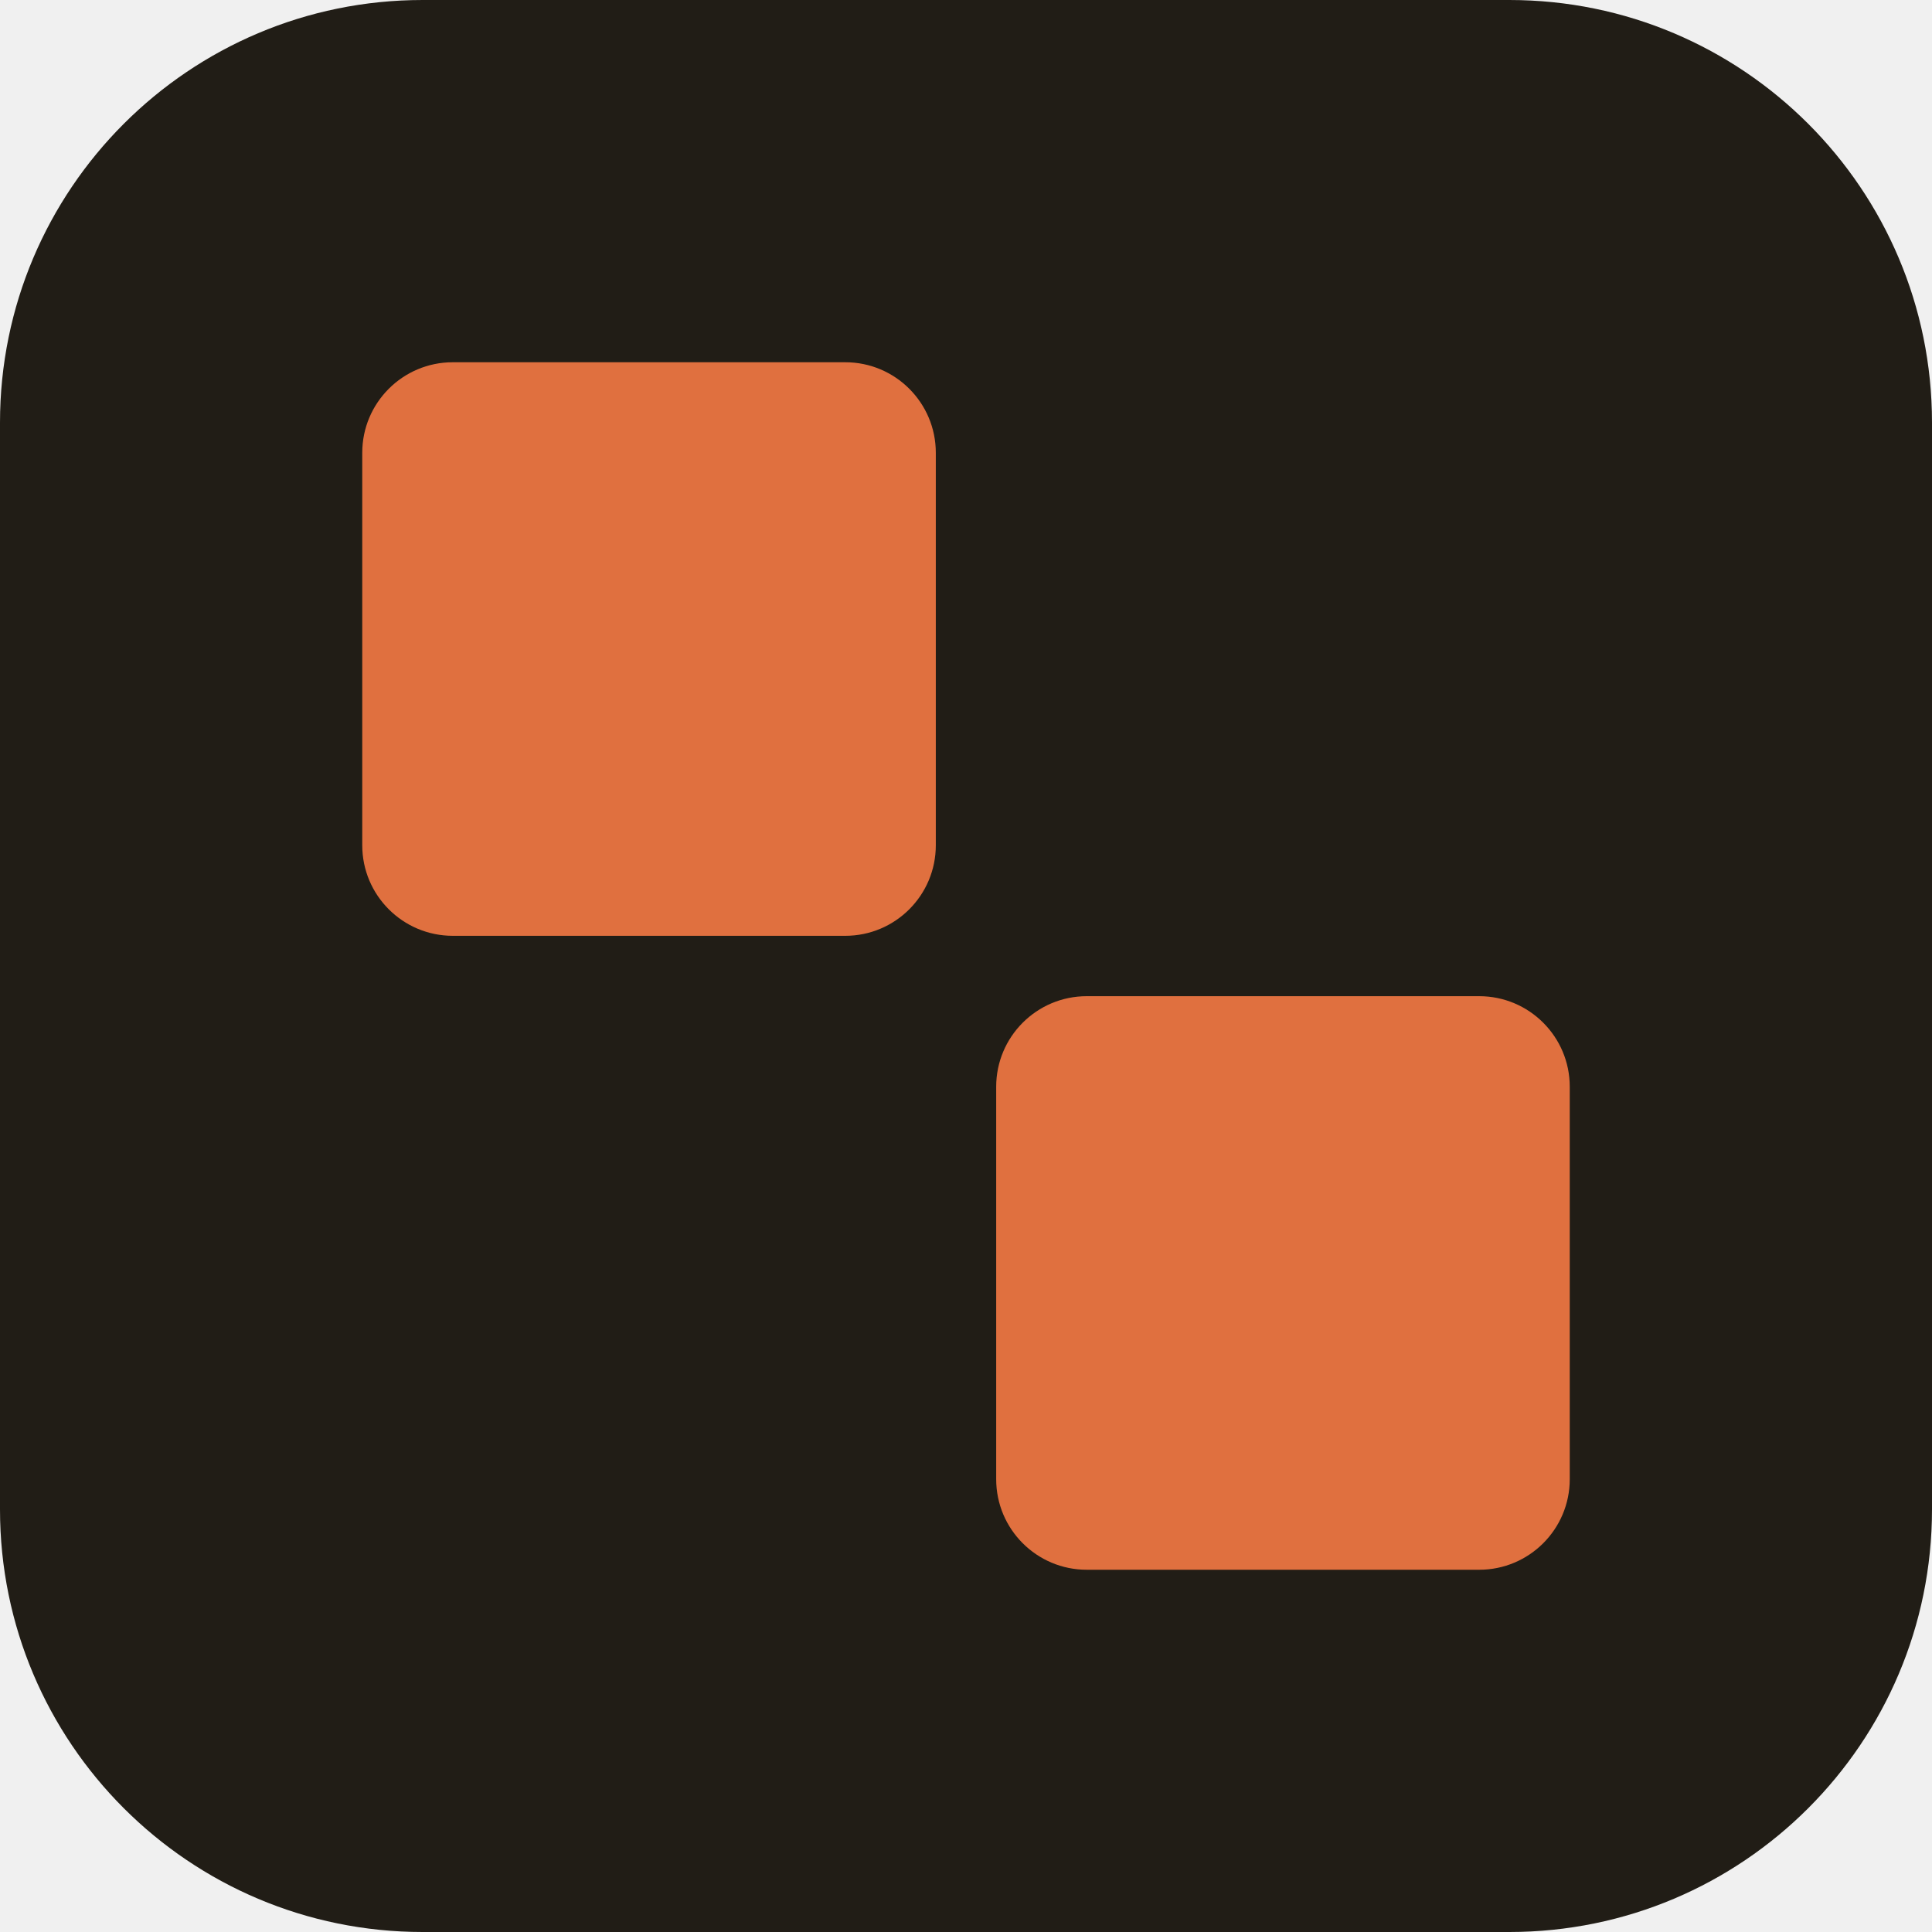
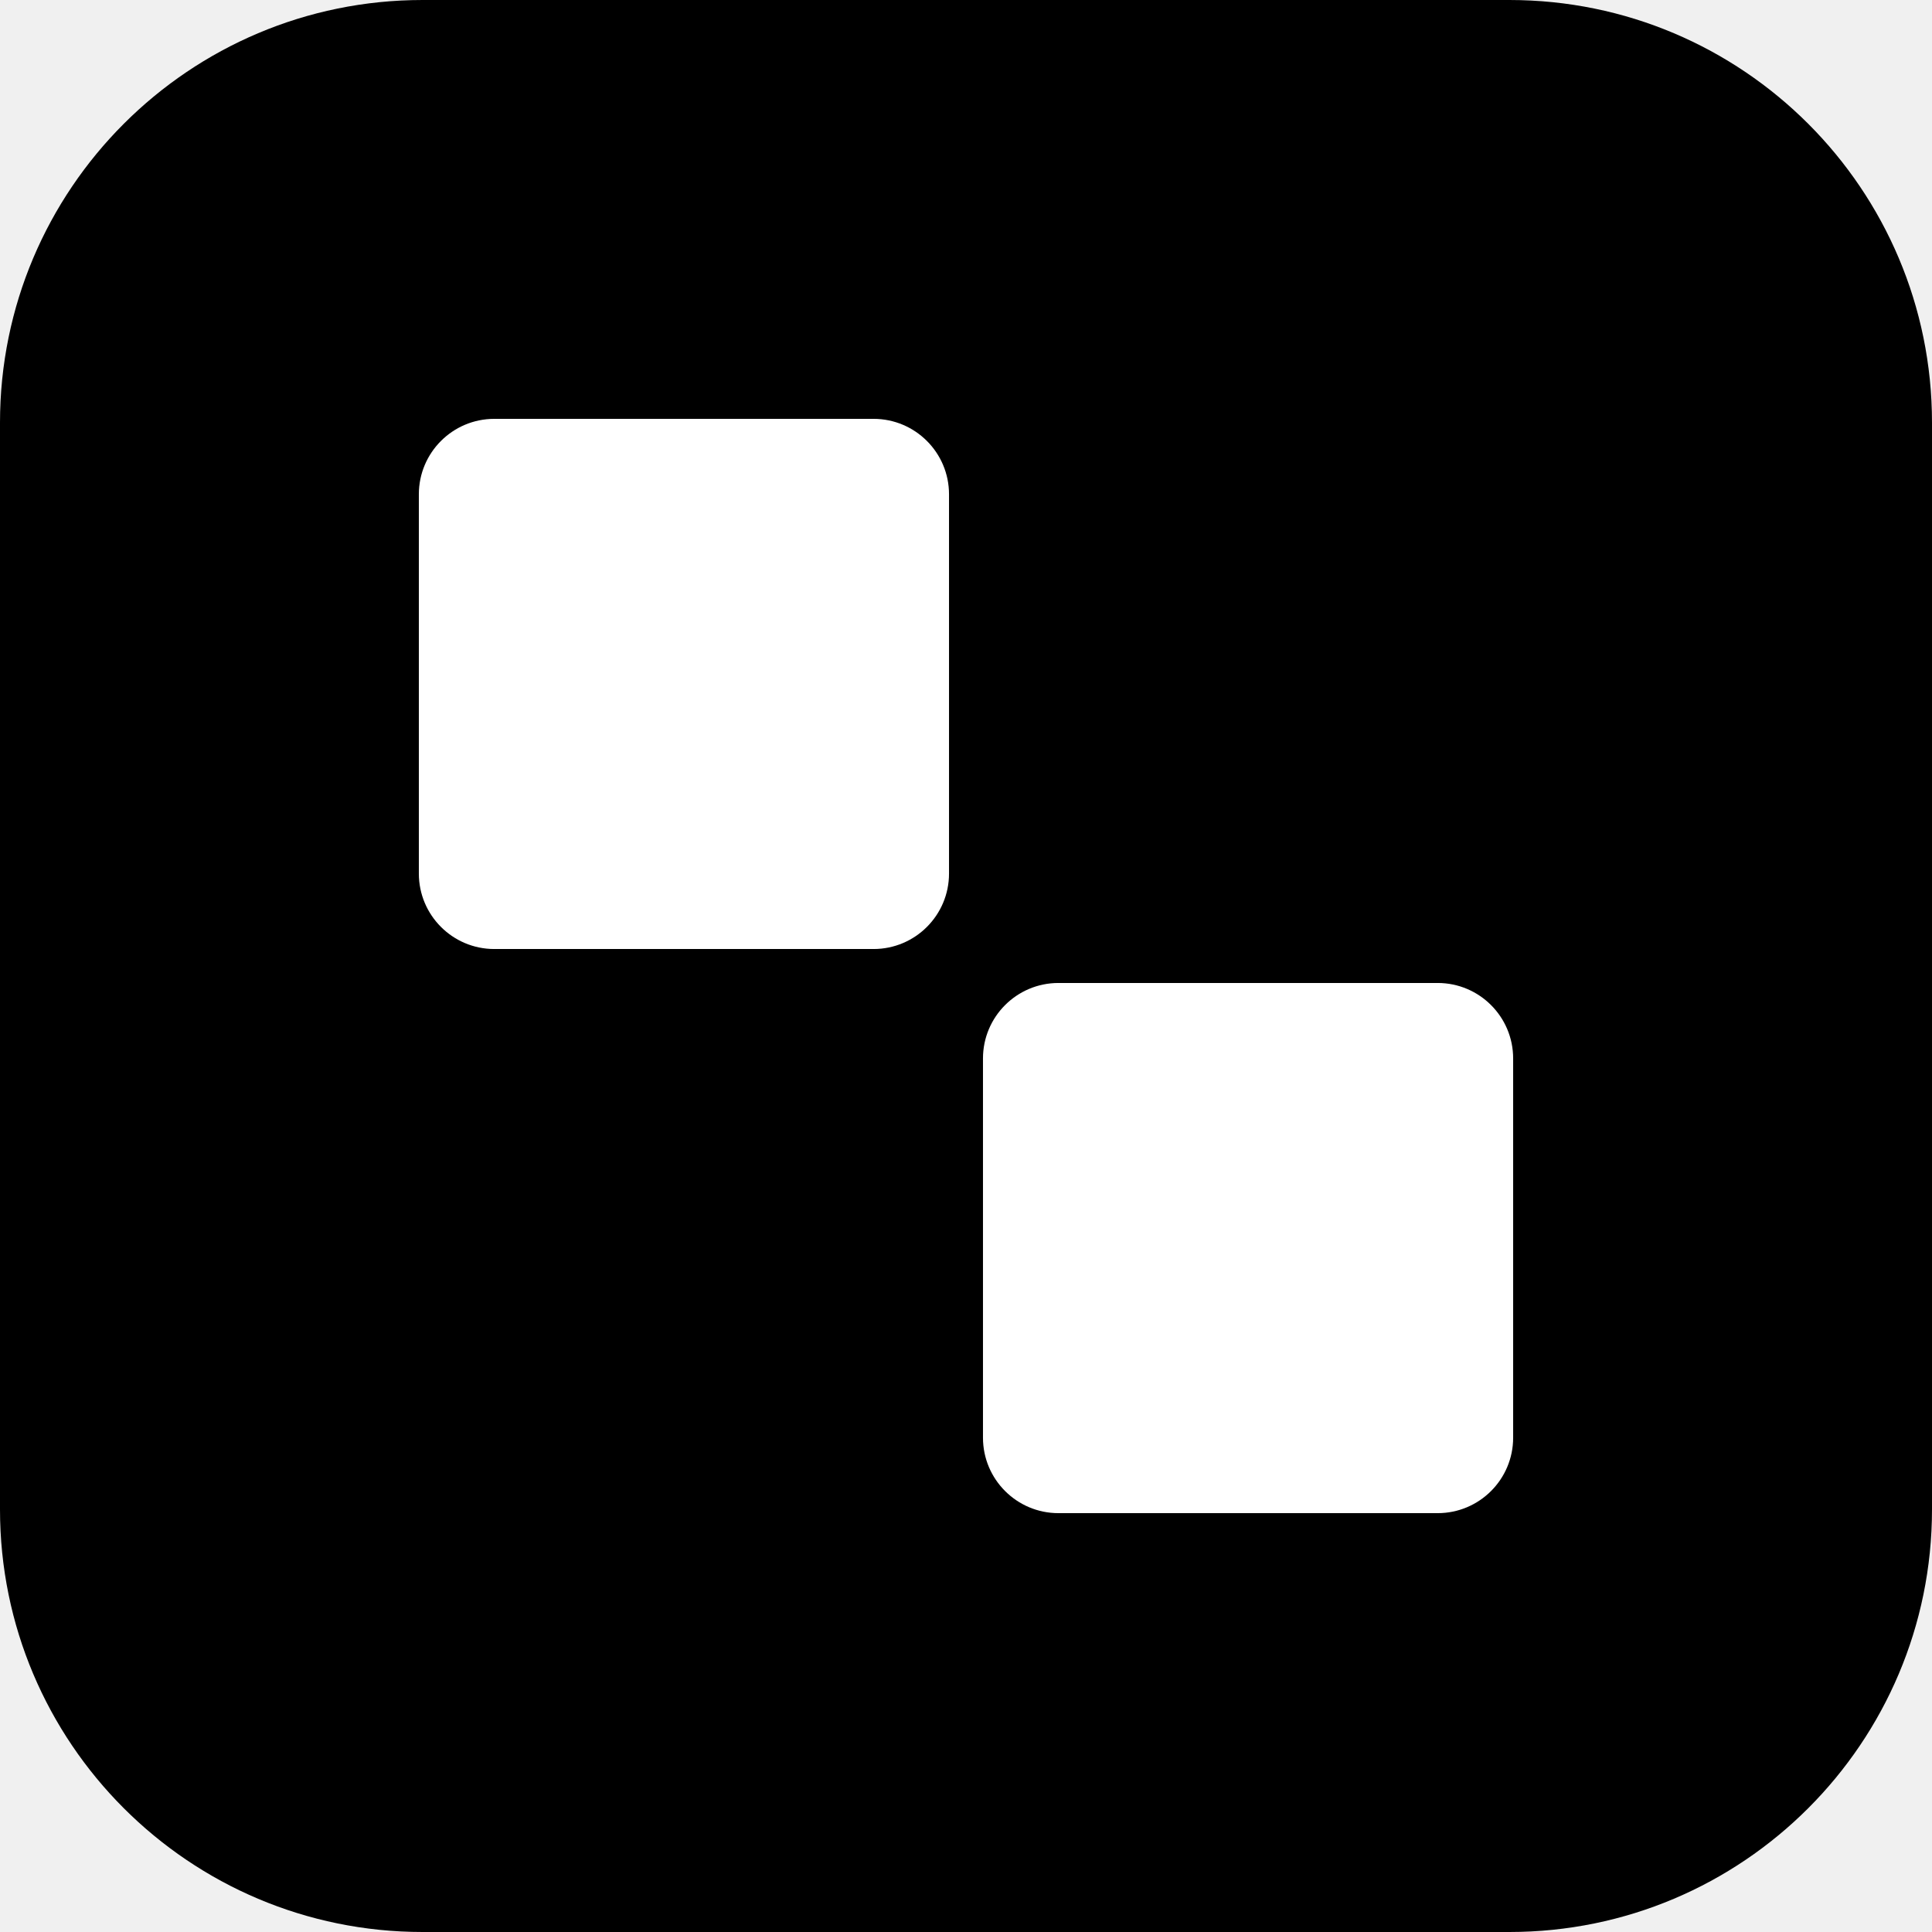
<svg xmlns="http://www.w3.org/2000/svg" viewBox="0 0 512 512" width="512" height="512">
-   <rect width="512" height="512" rx="112" fill="#211d16" />
-   <rect x="96" y="96" width="152" height="152" rx="24" fill="#e0703f" />
-   <rect x="264" y="264" width="152" height="152" rx="24" fill="#e0703f" />
+   <rect width="512" height="512" rx="112" fill="#000000" />
+   <rect x="111" y="111" width="140.5" height="140.5" rx="20" fill="#ffffff" />
+   <rect x="260.5" y="260.5" width="140.5" height="140.5" rx="20" fill="#ffffff" />
</svg>
